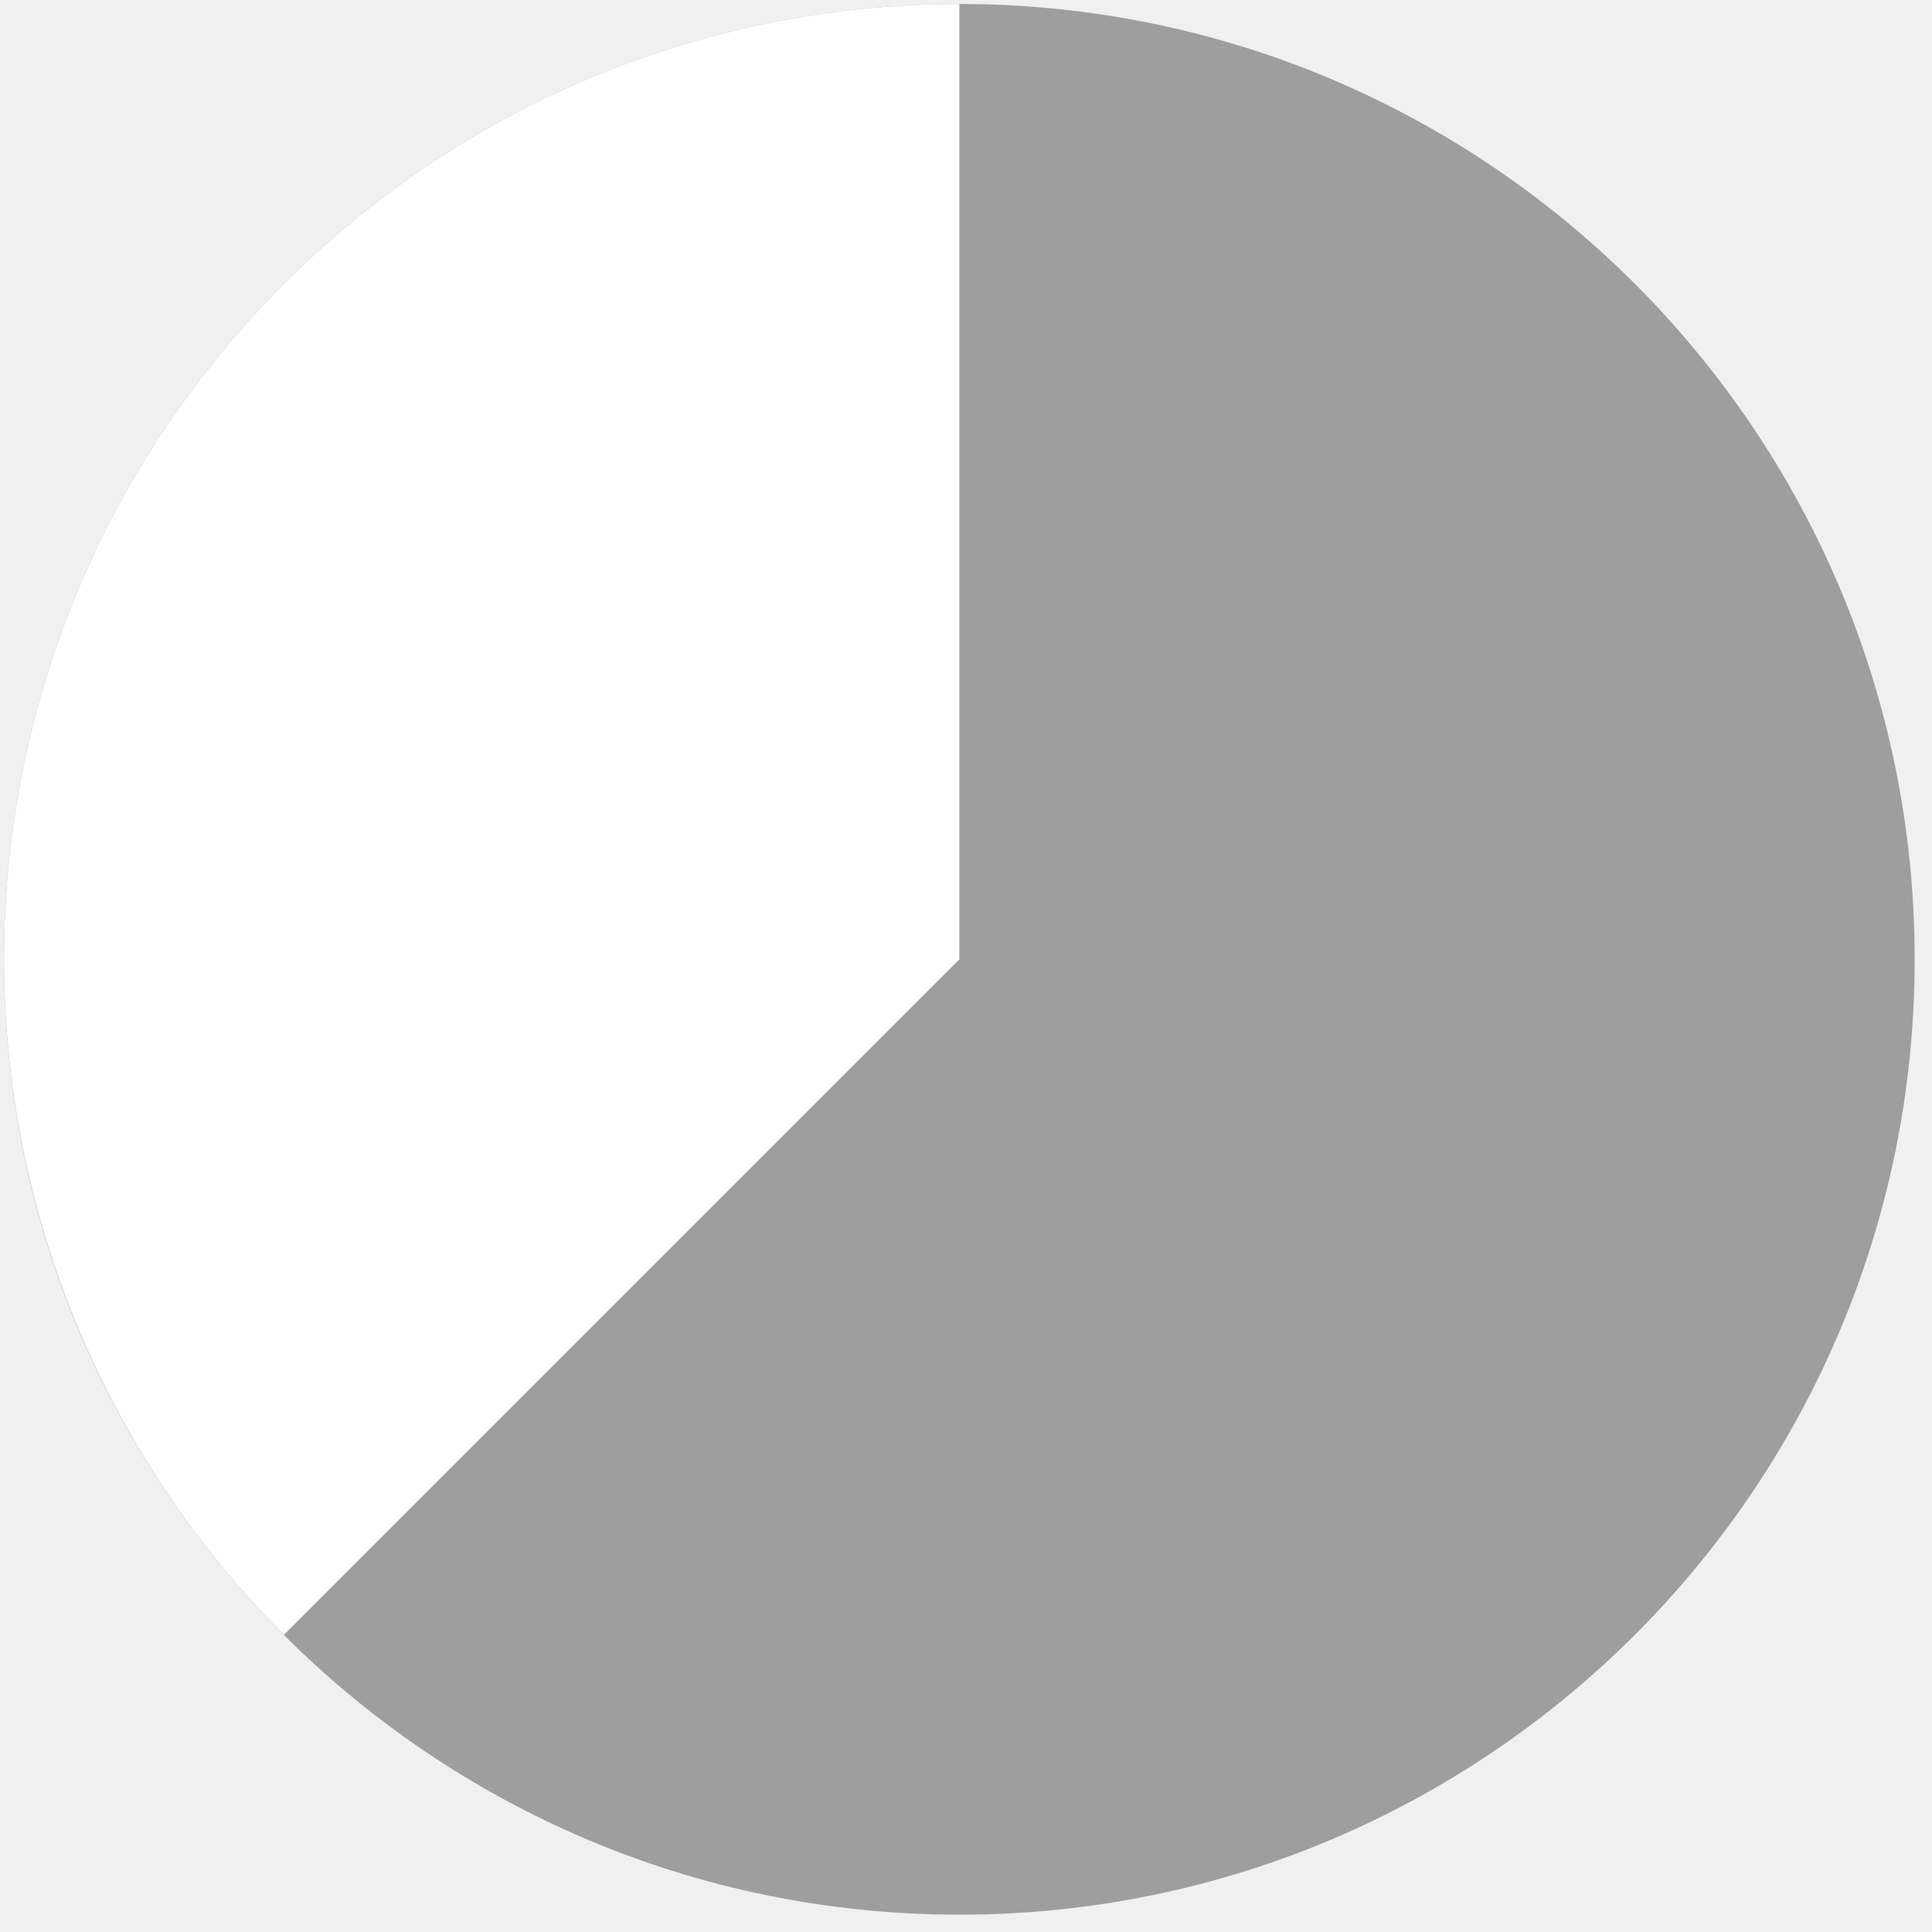
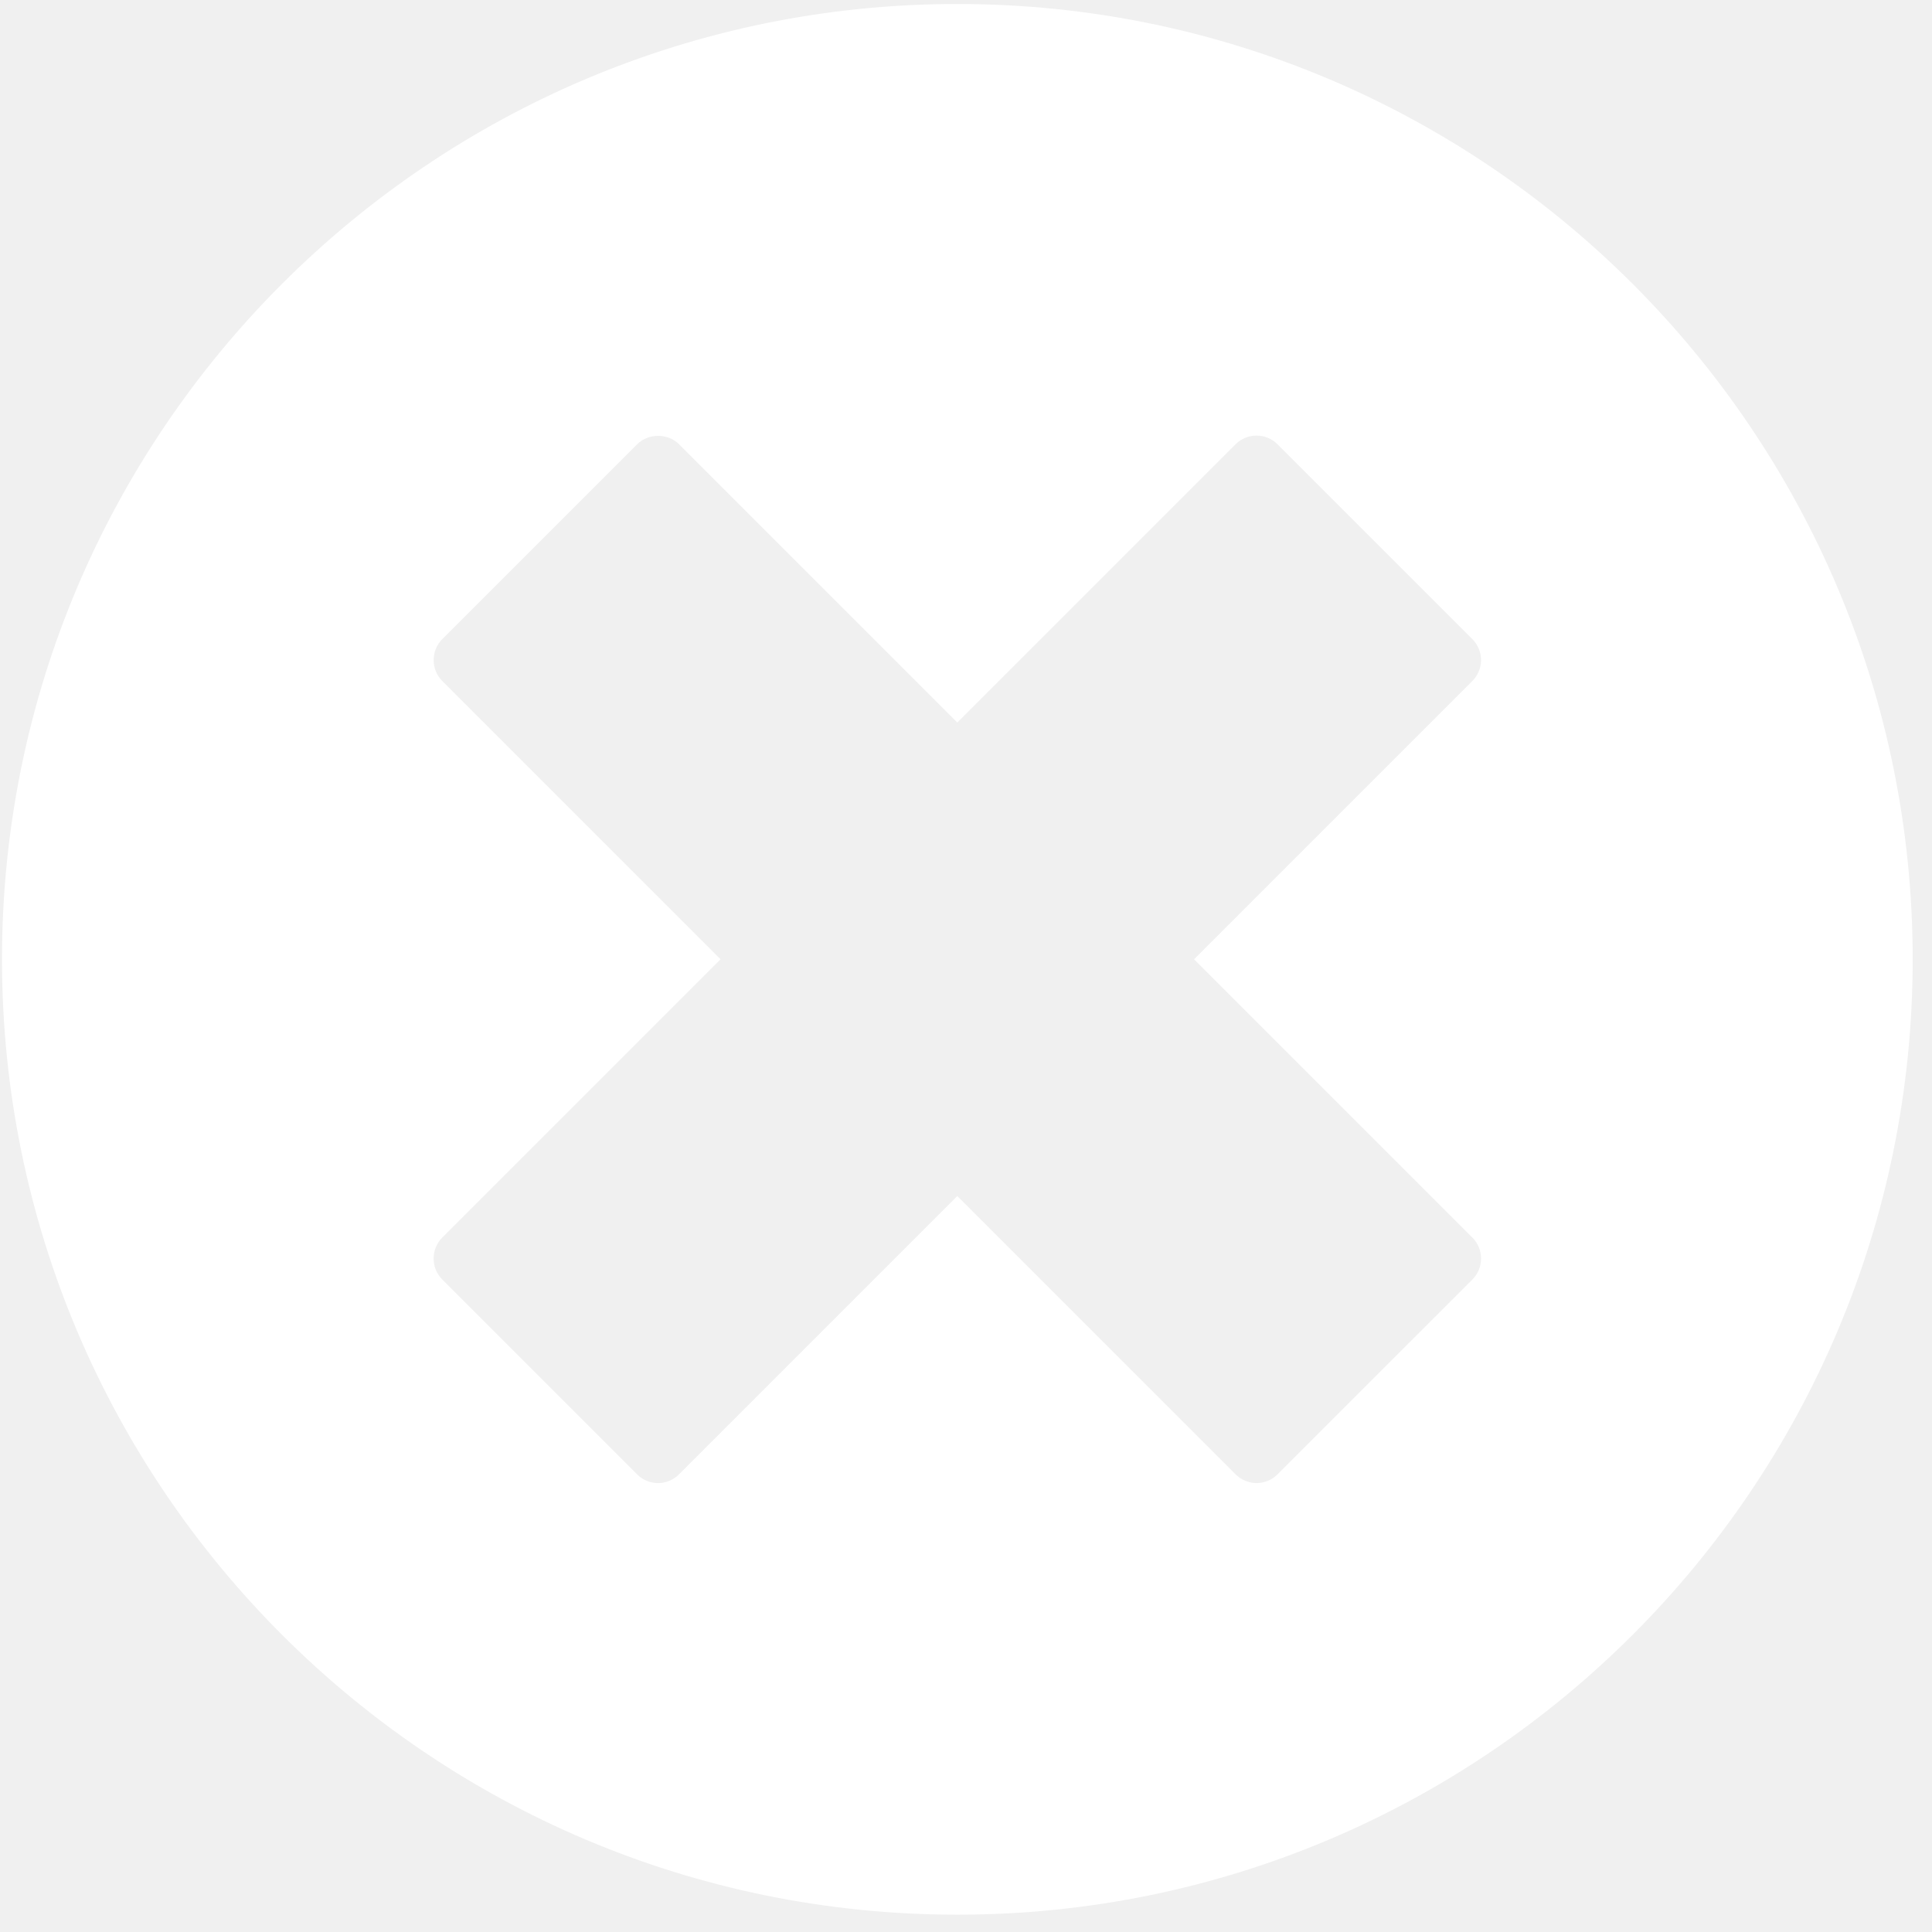
<svg xmlns="http://www.w3.org/2000/svg" width="100%" height="100%" viewBox="0 0 58 58" version="1.1" xml:space="preserve" style="fill-rule:evenodd;clip-rule:evenodd;stroke-linejoin:round;stroke-miterlimit:2;">
  <g id="insecure">
-     <circle cx="28.8" cy="28.8" r="28.68" style="fill-opacity:0.34;" />
-     <path d="M28.8,0.12c-15.839,0 -28.68,12.84 -28.68,28.68c0,7.606 3.022,14.901 8.401,20.28l20.279,-20.28l0,-28.68Z" style="fill:#fff;" />
+     <path d="M28.74,0.12c15.829,0 28.68,12.851 28.68,28.68c-0,15.829 -12.851,28.68 -28.68,28.68c-15.829,0 -28.68,-12.851 -28.68,-28.68c-0,-15.829 12.851,-28.68 28.68,-28.68Zm15.464,37.035l-8.357,-8.357l8.355,-8.355c0.166,-0.167 0.26,-0.392 0.26,-0.627c-0,-0.235 -0.094,-0.461 -0.26,-0.627l-5.853,-5.854c-0.344,-0.344 -0.91,-0.344 -1.254,-0l-8.356,8.356l-8.355,-8.356c-0.332,-0.333 -0.921,-0.333 -1.254,-0l-5.854,5.853c-0.343,0.344 -0.343,0.91 0,1.254l8.356,8.356l-8.357,8.357c-0.343,0.345 -0.343,0.91 -0,1.254l5.853,5.854c0.166,0.166 0.392,0.26 0.627,0.26c0.235,0 0.461,-0.094 0.627,-0.26l8.357,-8.357l8.357,8.356c0.174,0.173 0.4,0.26 0.627,0.26c0.228,0 0.454,-0.087 0.628,-0.26l5.854,-5.853c0.343,-0.344 0.343,-0.91 -0.001,-1.254Z" style="fill:#fff;" />
  </g>
</svg>
